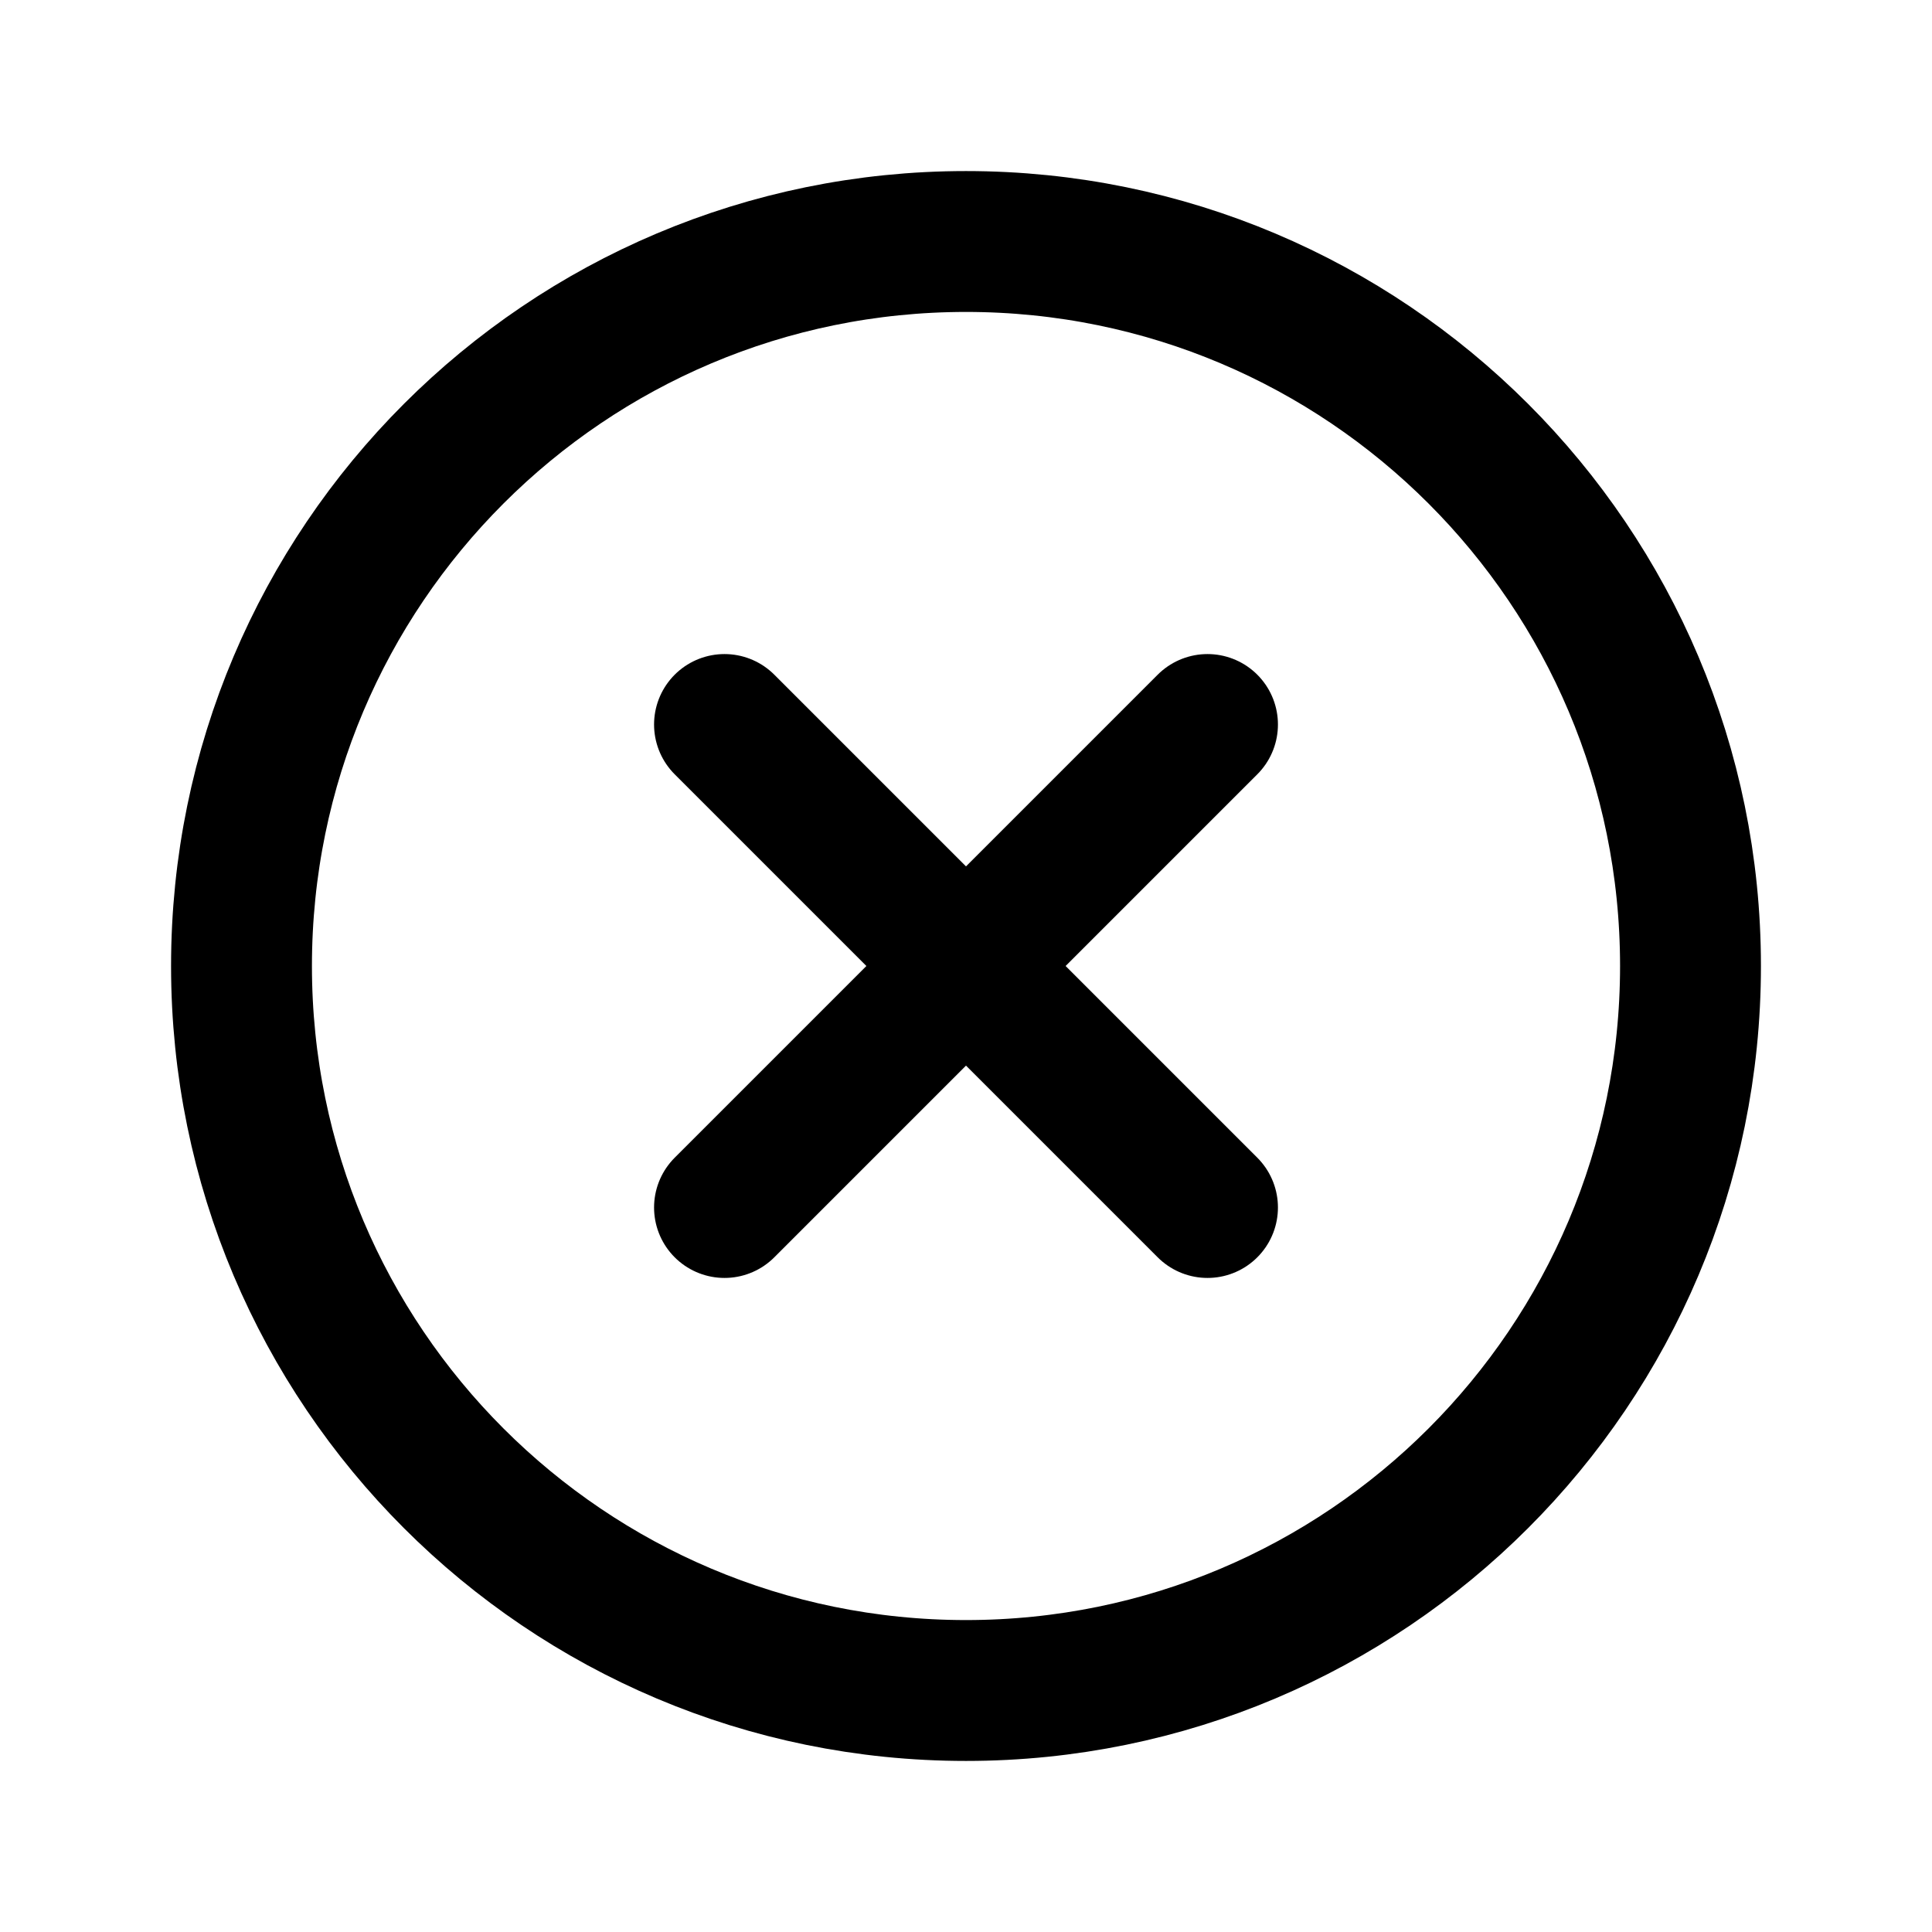
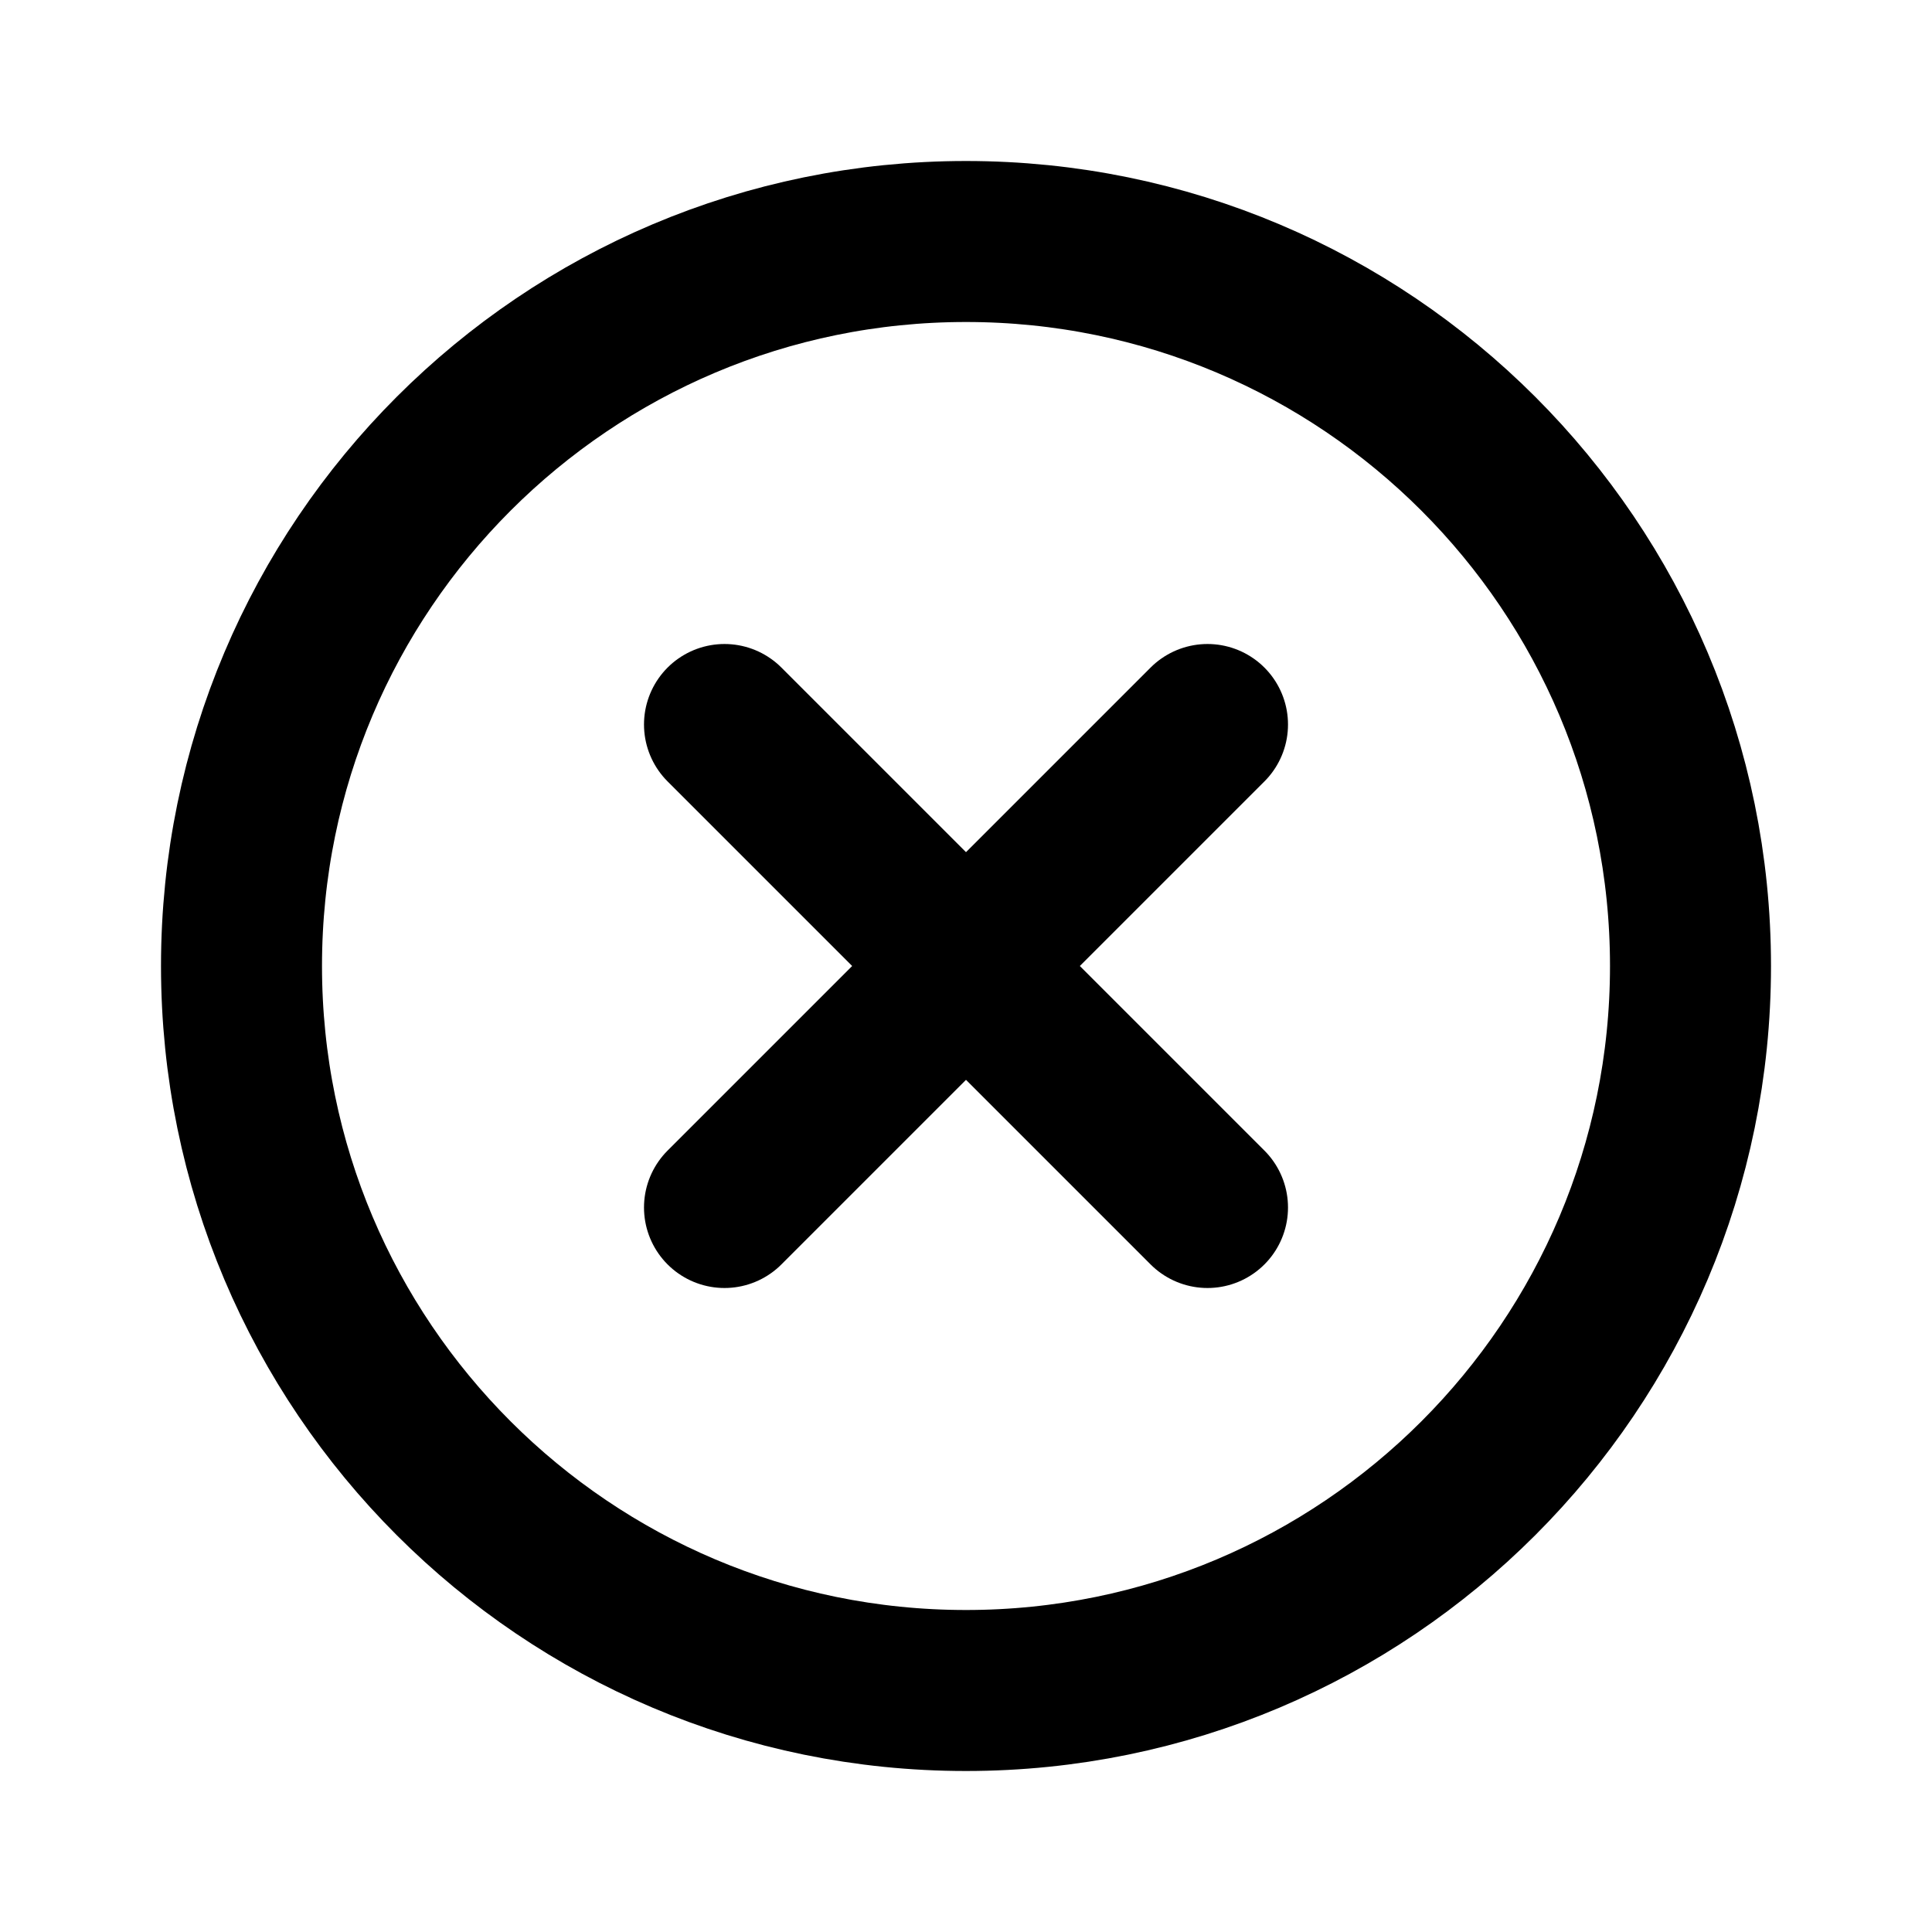
- <svg xmlns="http://www.w3.org/2000/svg" viewBox="0 0 24 24" fill="none" stroke="currentColor" stroke-width="1.75" stroke-linecap="round" stroke-linejoin="round">
+ <svg xmlns="http://www.w3.org/2000/svg" viewBox="0 0 24 24" fill="none" stroke="currentColor" stroke-width="2" stroke-linecap="round" stroke-linejoin="round">
  <circle cx="12" cy="12" r="9" />
  <path d="M9 9l6 6M15 9l-6 6" />
</svg>
